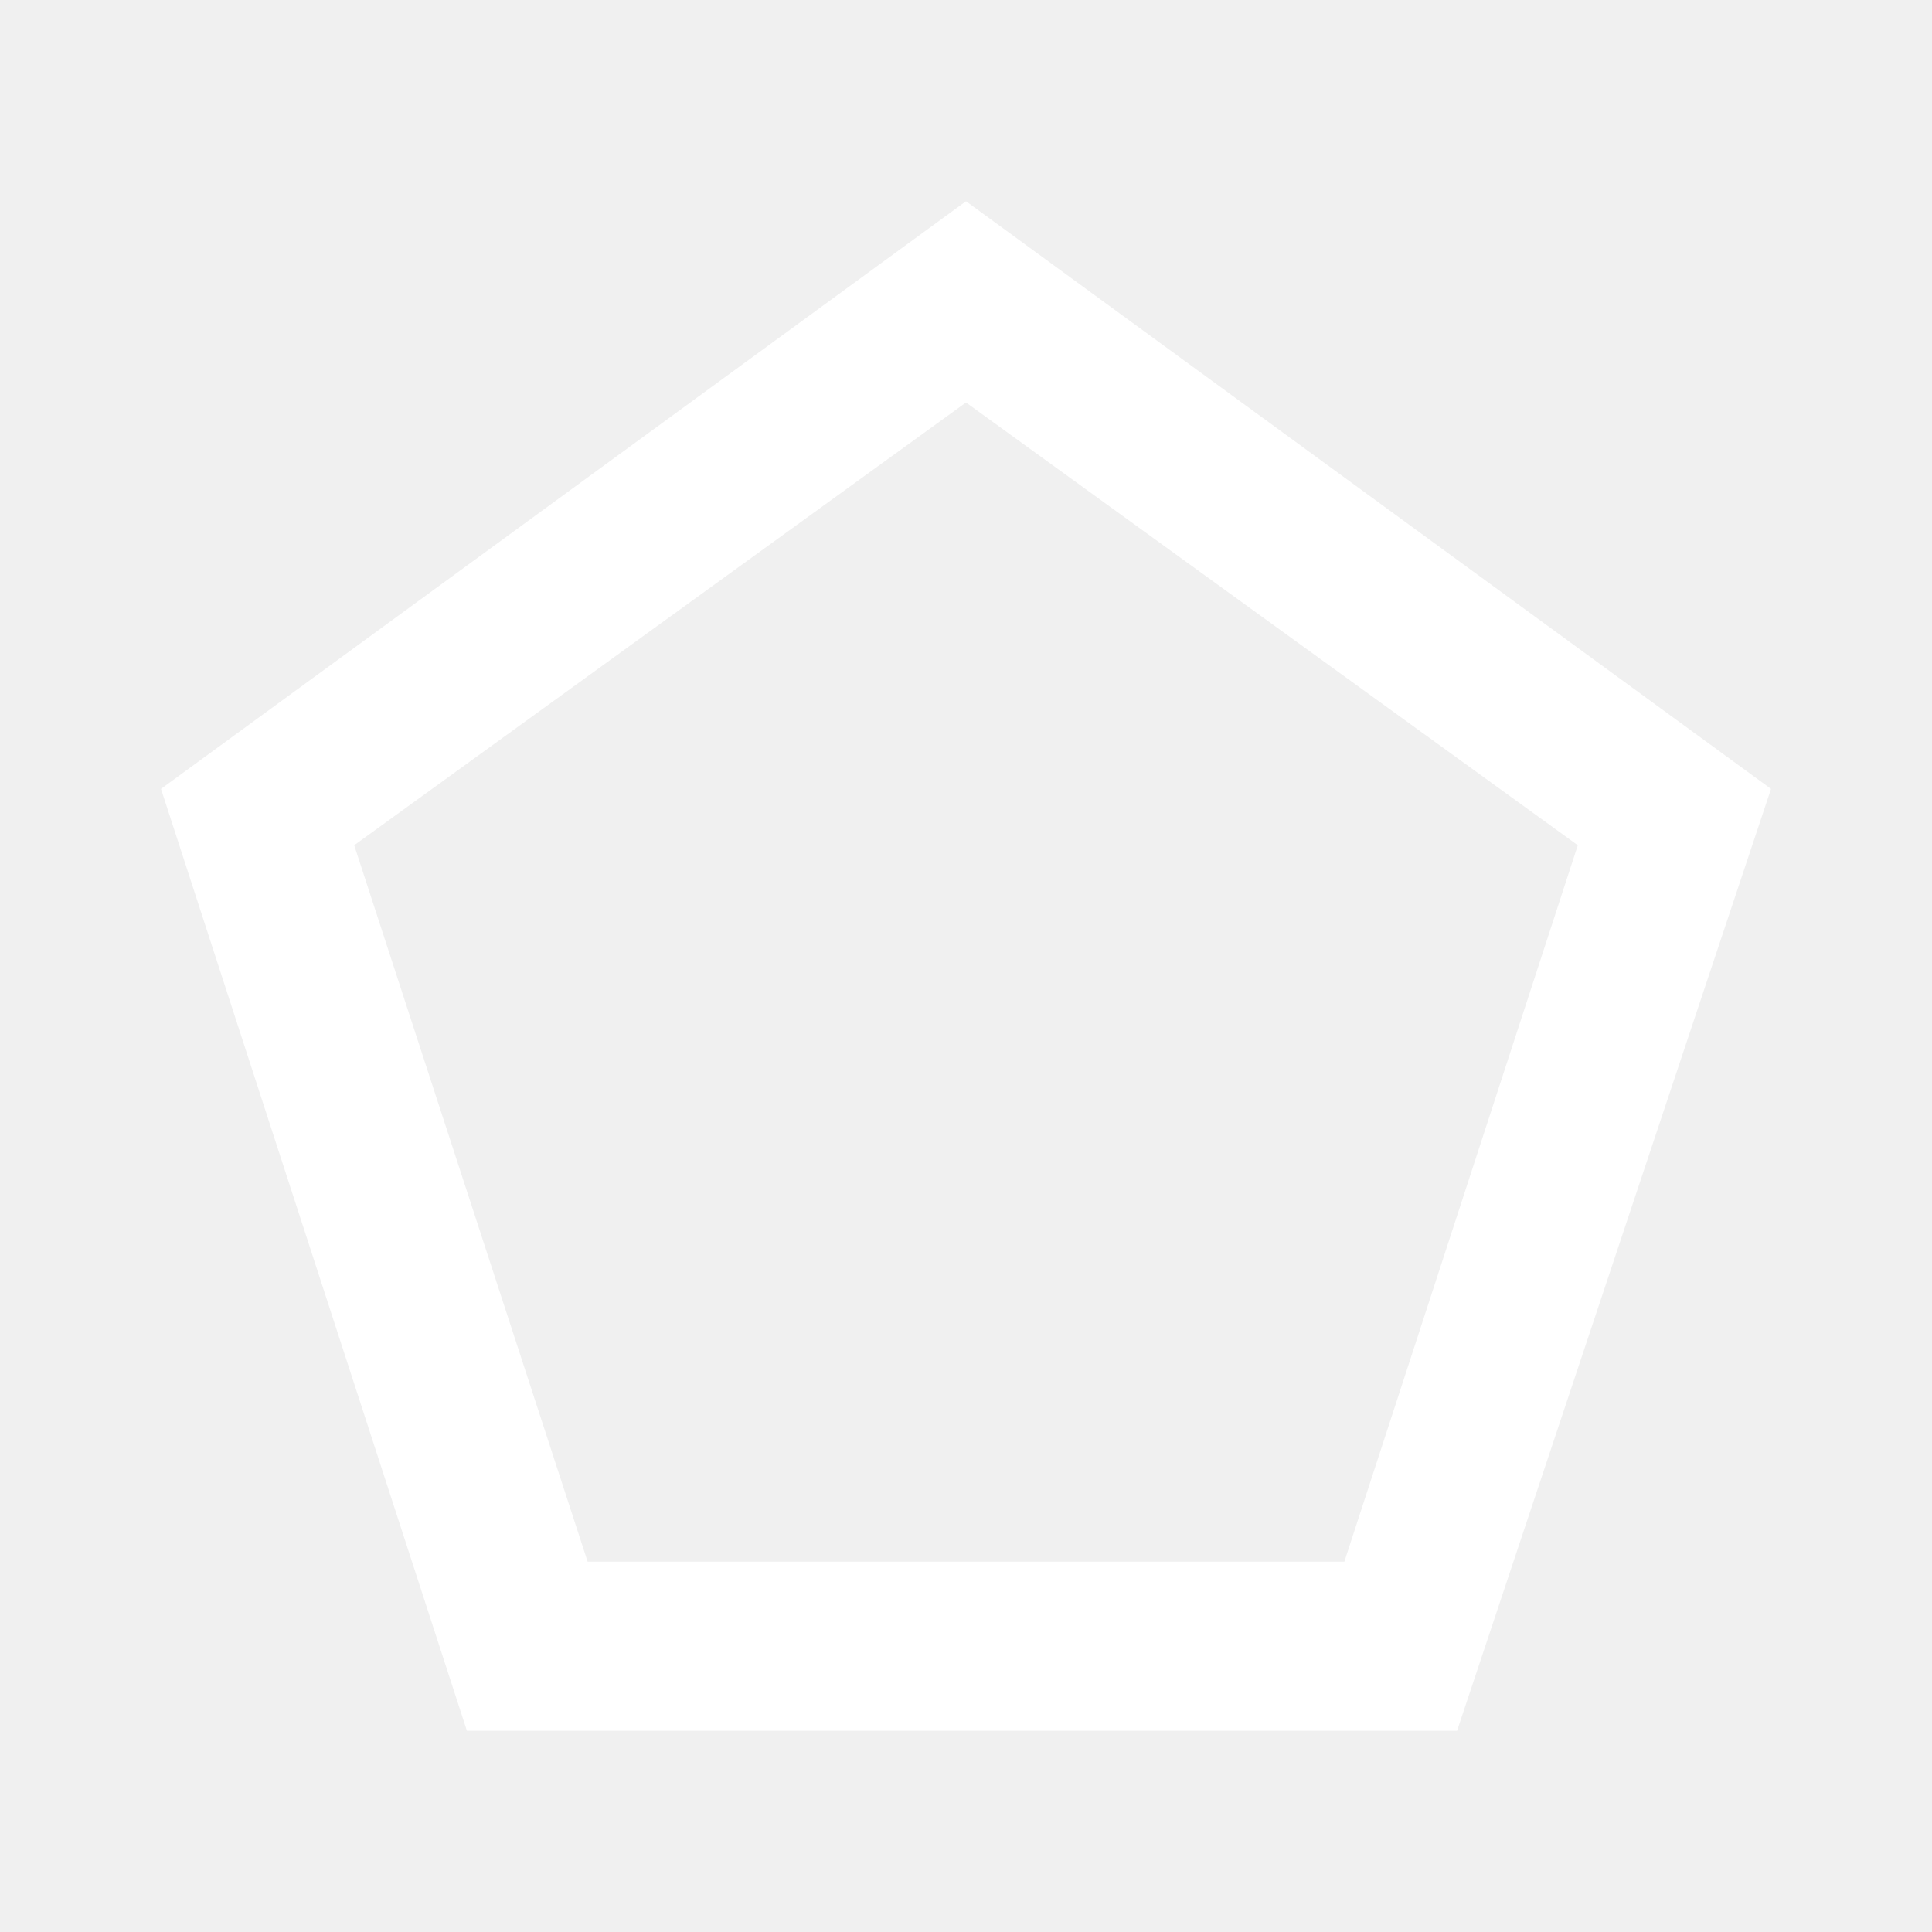
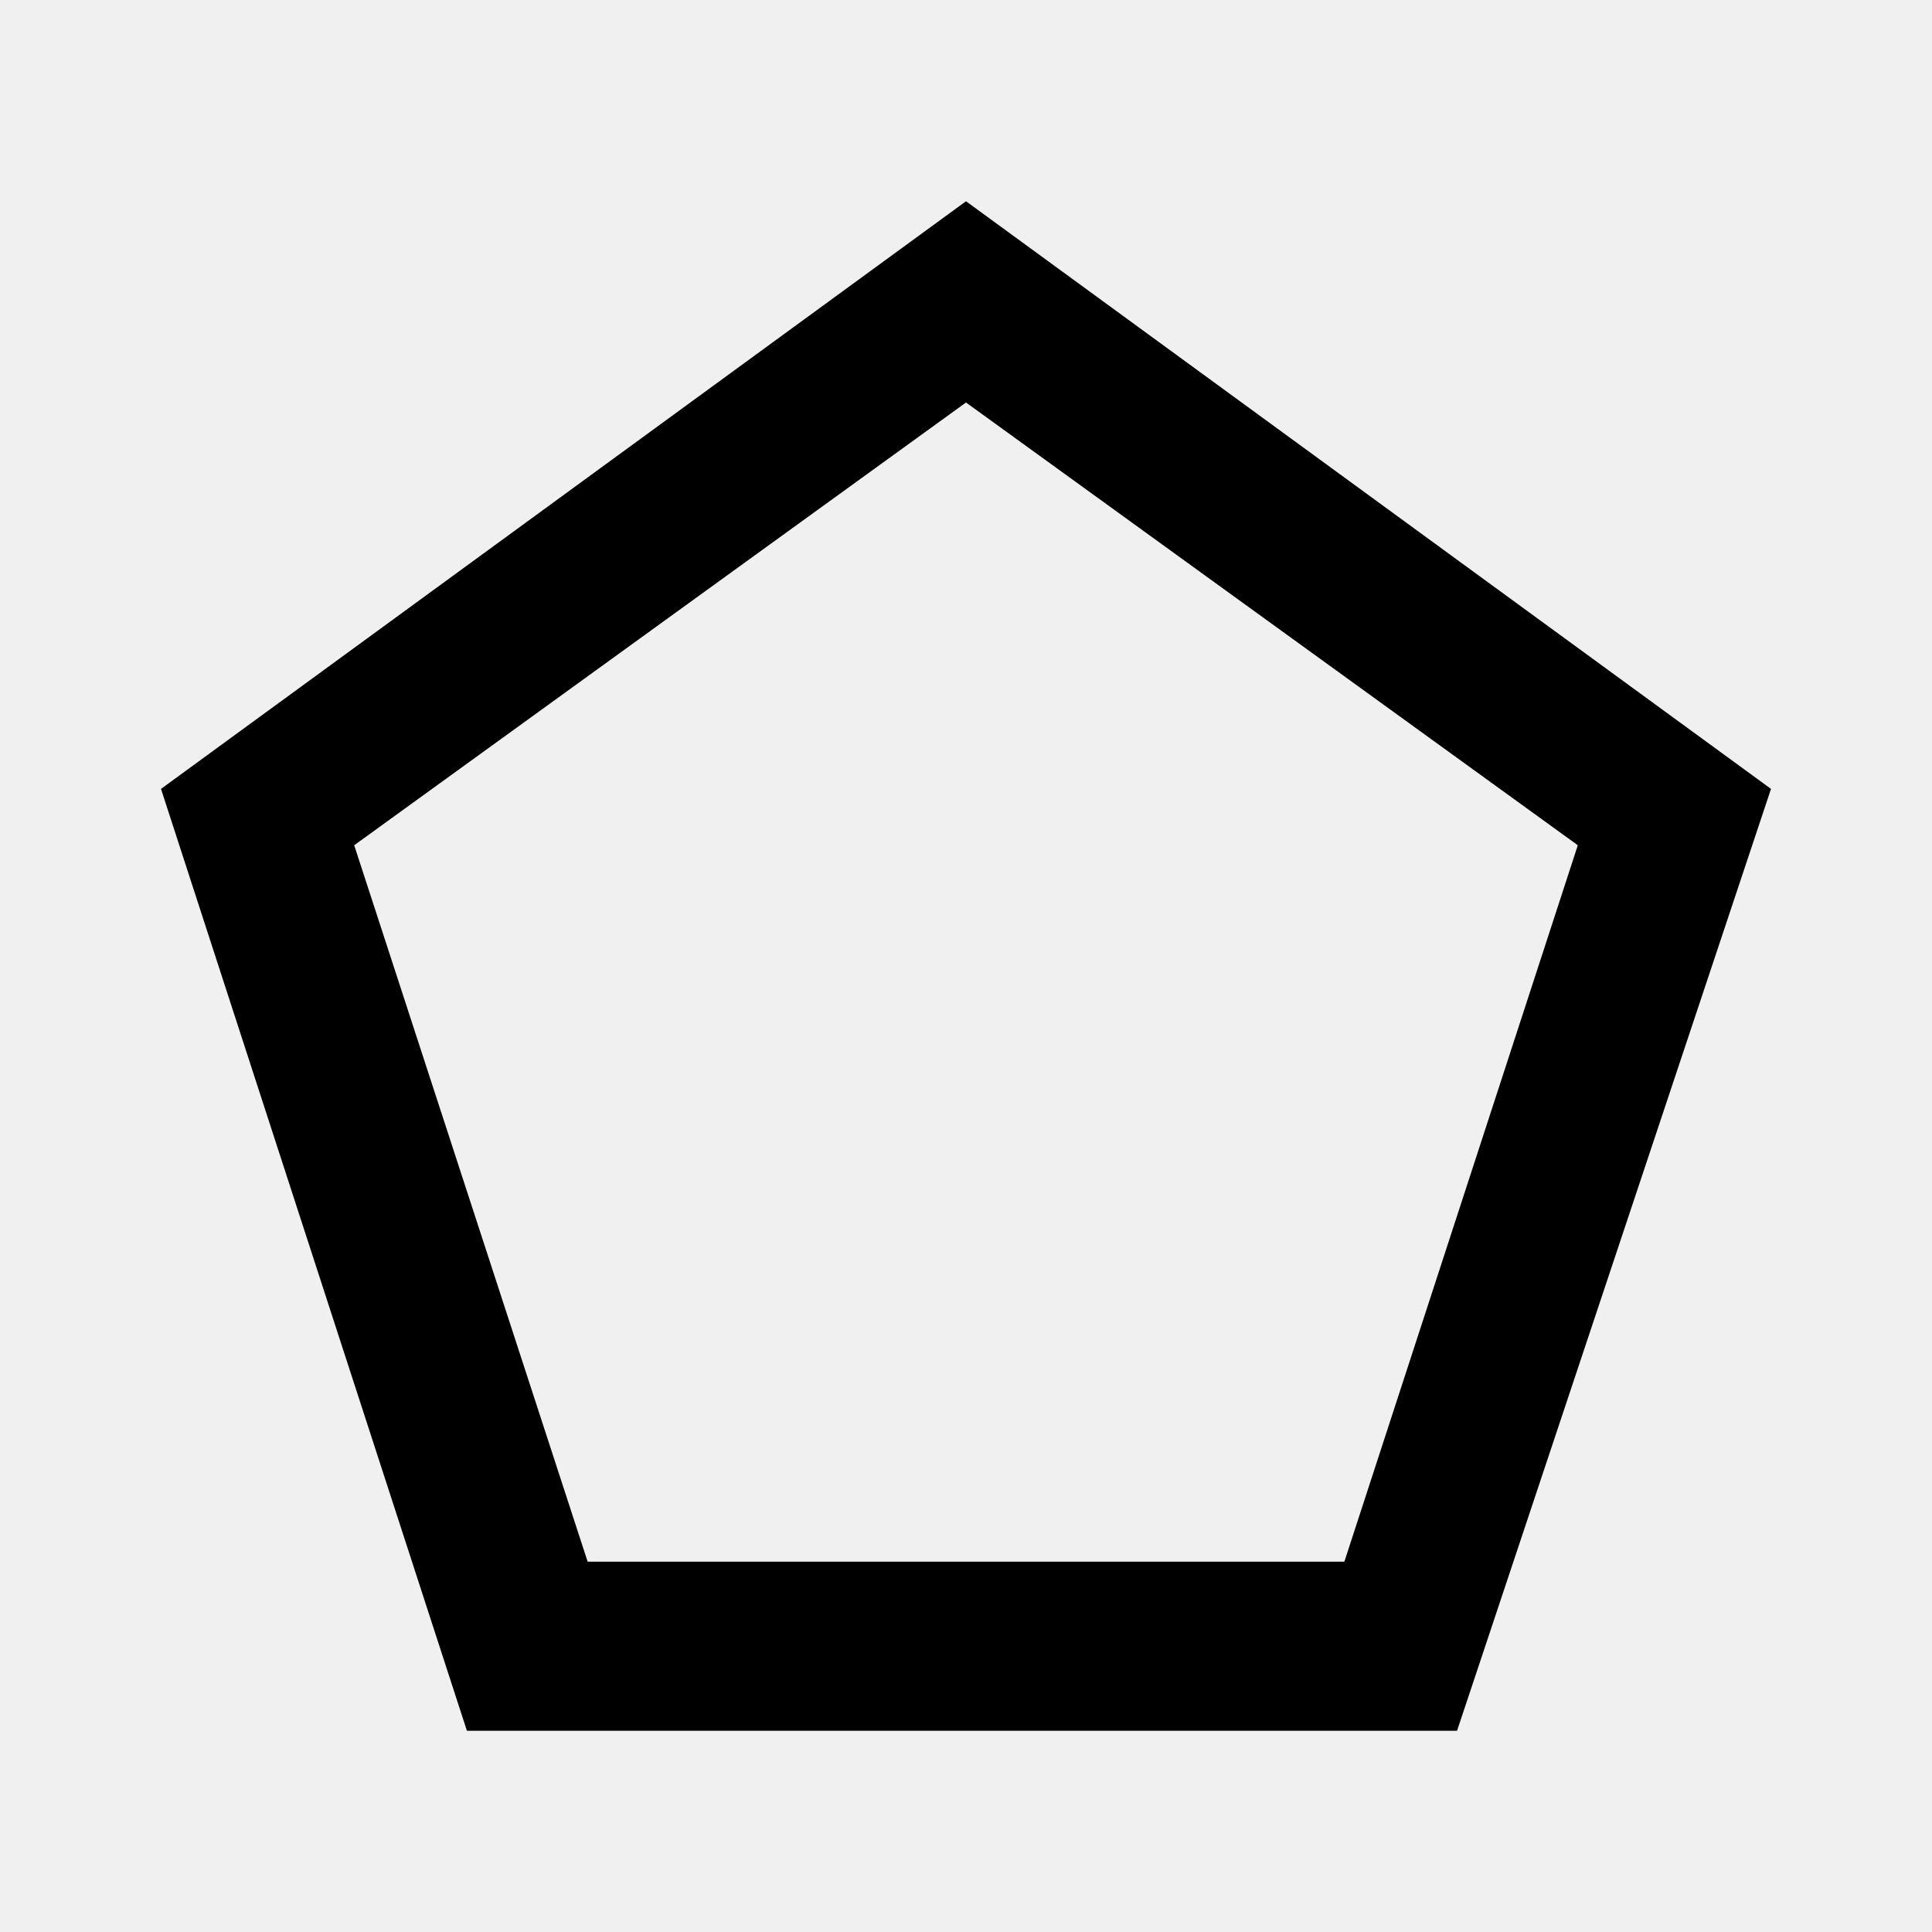
- <svg xmlns="http://www.w3.org/2000/svg" version="1.1" width="24" height="24" fill="#ffffff" viewBox="0 0 24 24">
+ <svg xmlns="http://www.w3.org/2000/svg" version="1.1" width="24" height="24" viewBox="0 0 24 24">
  <path d="M12,5L19.6,10.5L16.7,19.4H7.3L4.4,10.5L12,5M12,2.5L2,9.8L5.8,21.5H18.1L22,9.8L12,2.5Z" />
</svg>
